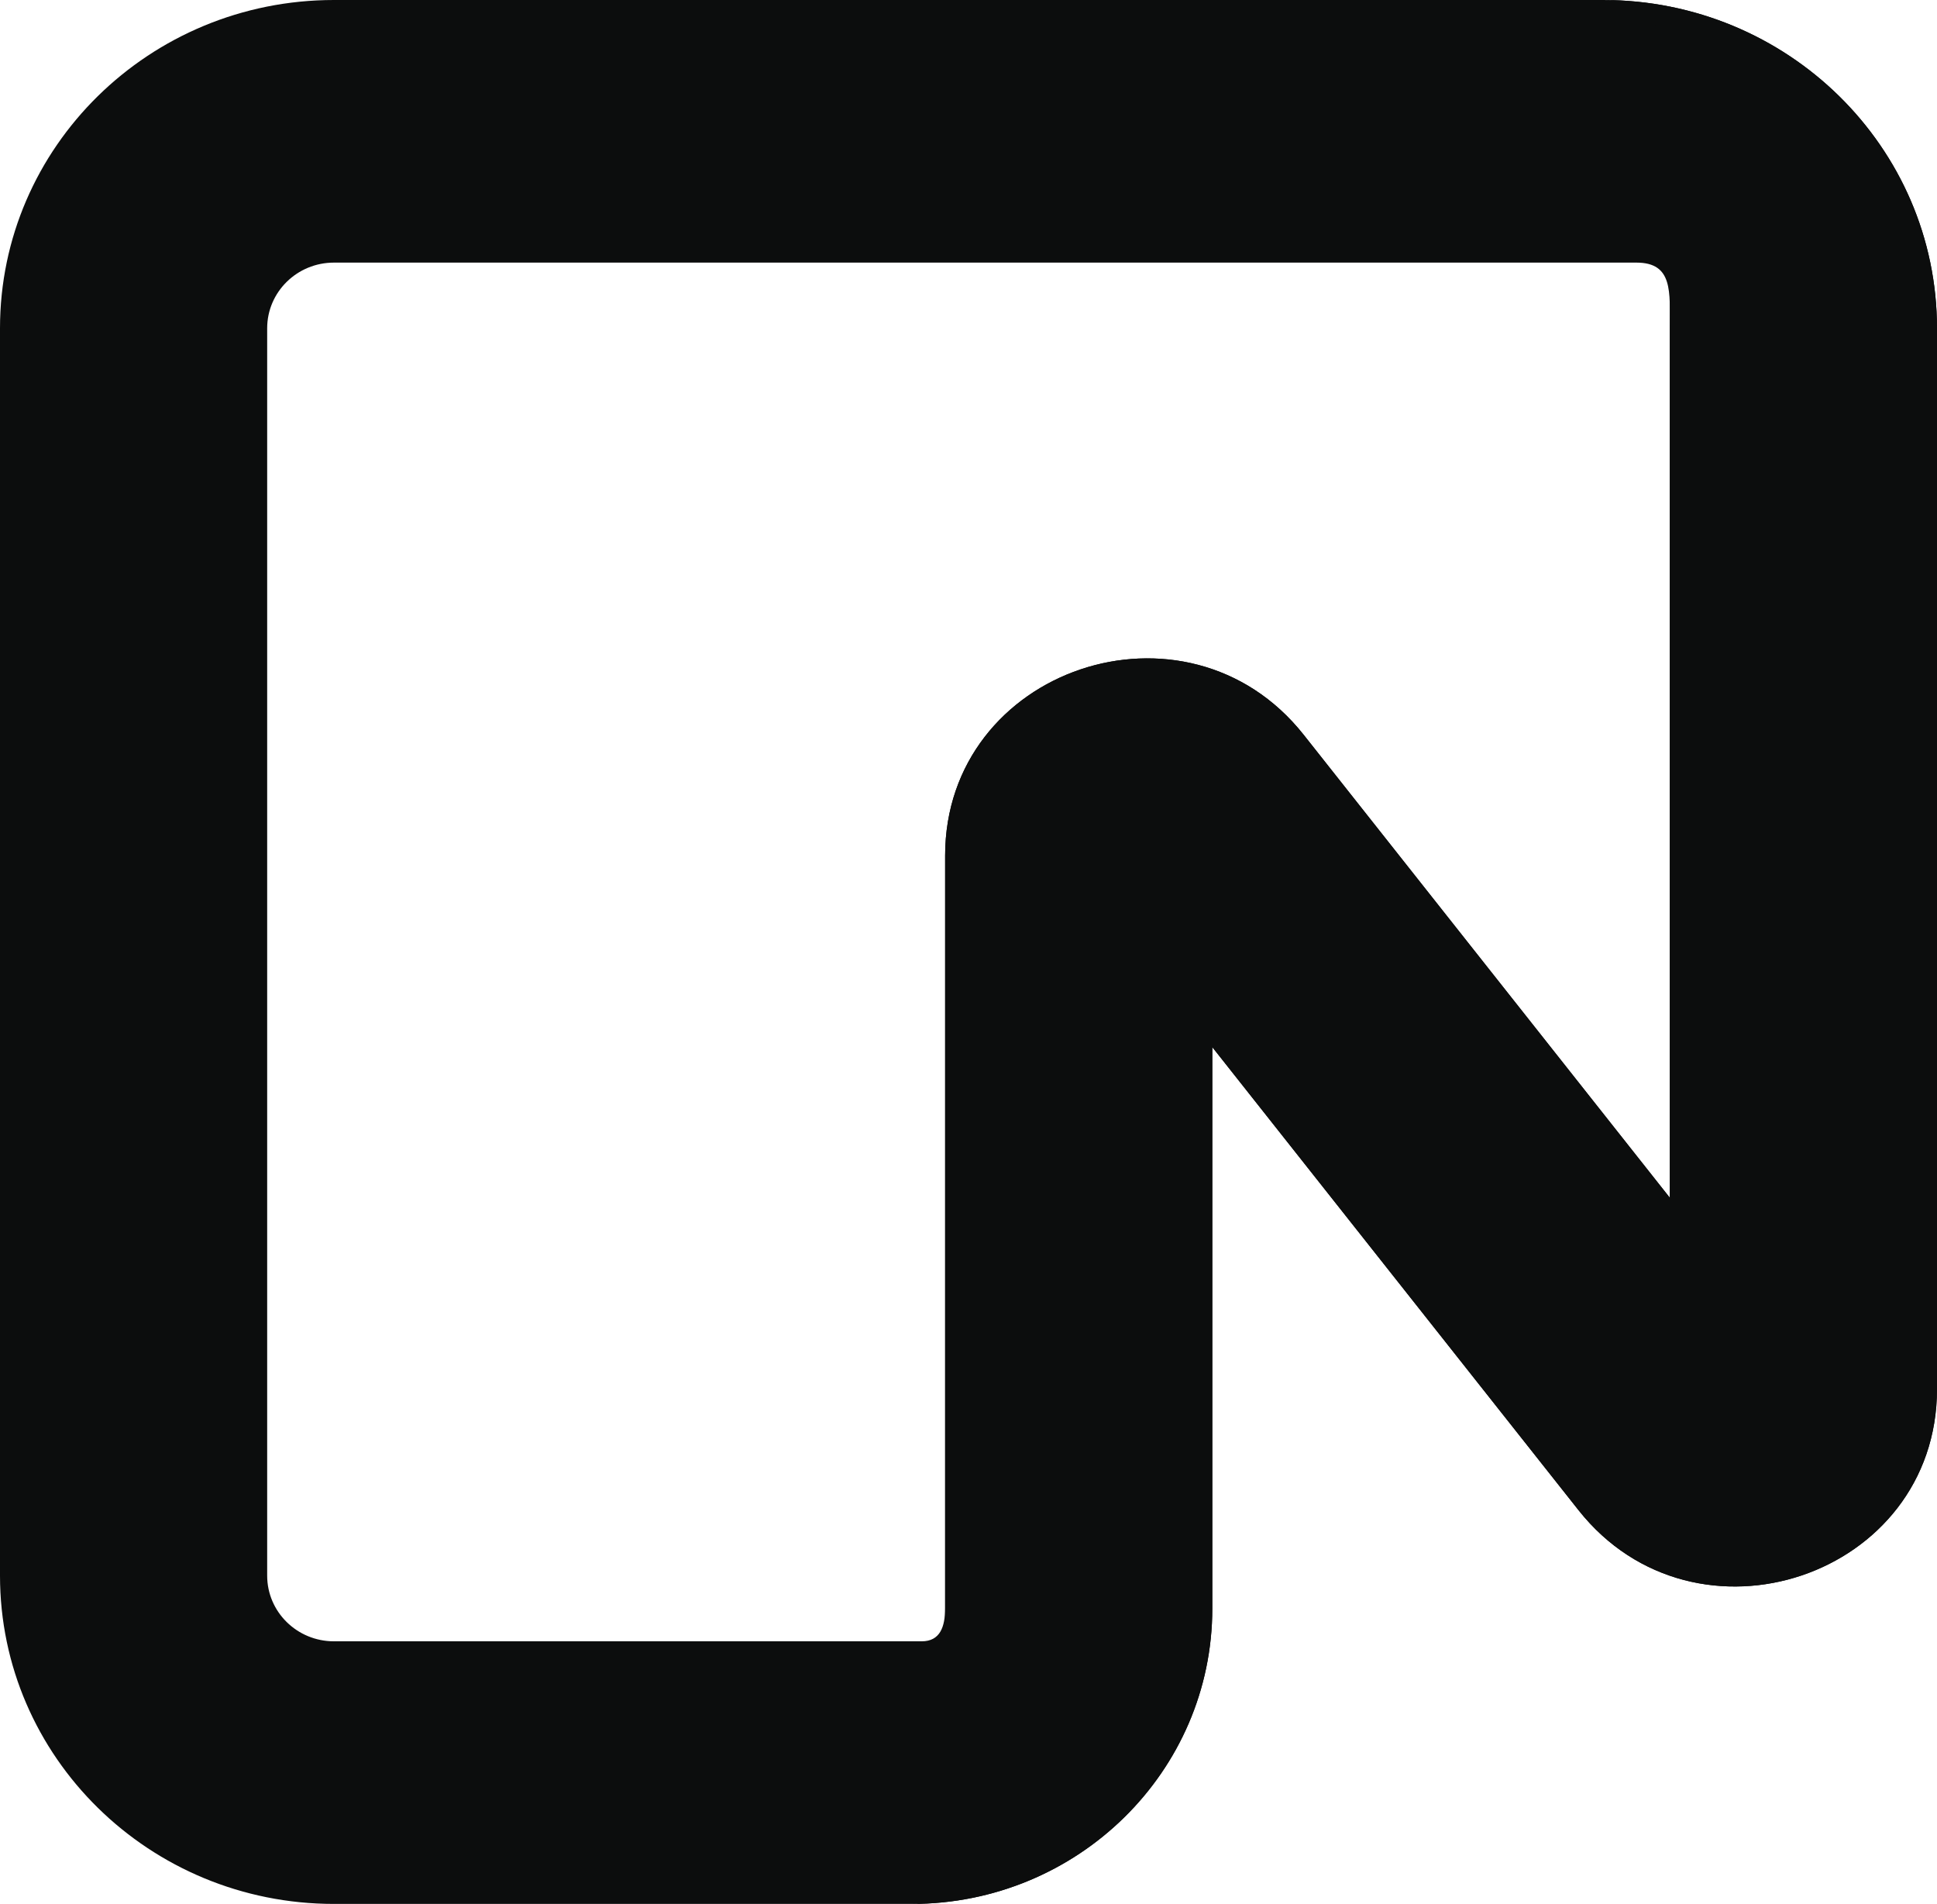
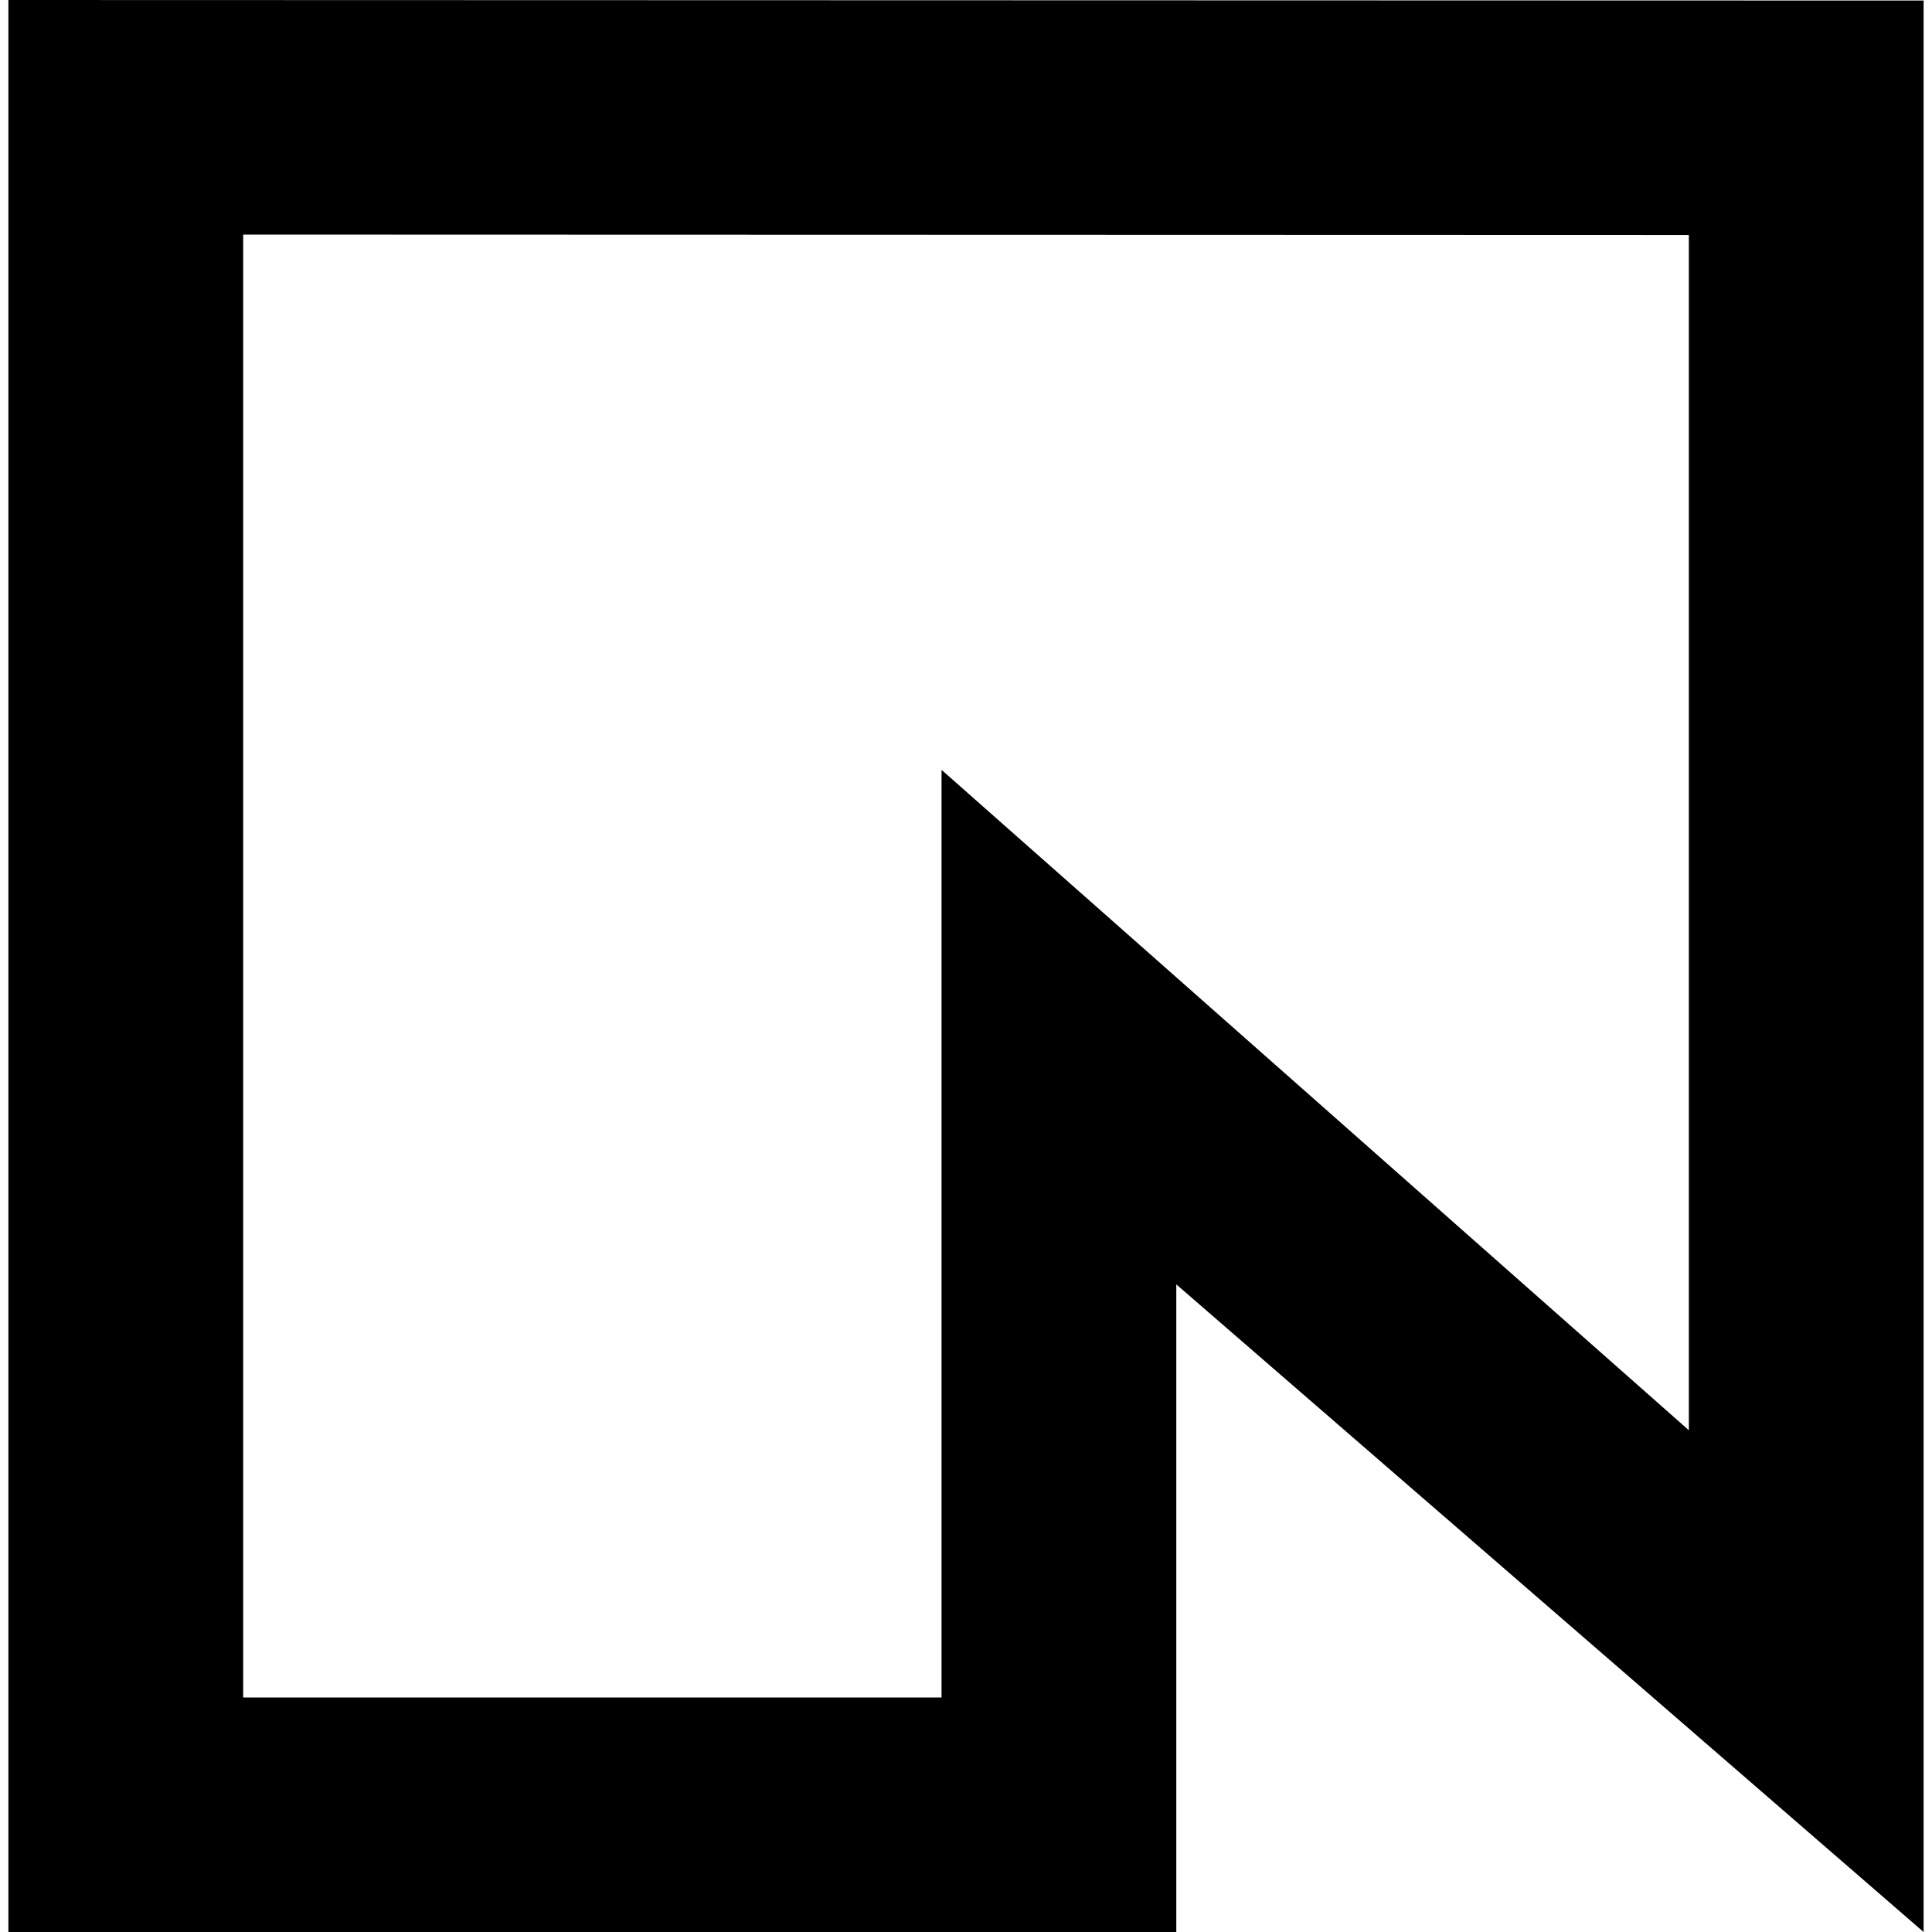
- <svg xmlns="http://www.w3.org/2000/svg" width="58" height="57" viewBox="0 0 58 57" fill="none">
-   <path fill-rule="evenodd" clip-rule="evenodd" d="M0 9.828C0 4.4 4.477 0 10 0H47.999C53.522 0 57.999 4.4 57.999 9.828V41.589C57.999 47.205 50.768 49.641 47.262 45.208L36.299 31.349V48.155C36.299 53.04 32.27 57 27.299 57H10C4.477 57 0 52.6 0 47.172V9.828ZM10 7.862C8.895 7.862 8 8.742 8 9.828V47.172C8 48.258 8.895 49.138 10 49.138H27.599C28.152 49.138 28.299 48.698 28.299 48.155V25.618C28.299 20.003 35.529 17.566 39.036 21.999L49.999 35.858V9.828C49.999 8.742 50.103 7.862 48.999 7.862H10Z" fill="#0C0D0D" />
-   <path d="M48 0C53.523 0 58 4.4 58 9.828V41.589C58 47.205 50.77 49.641 47.263 45.208L36.301 31.349V48.155C36.301 53.04 32.271 57 27.301 57C27.853 57 28.301 56.56 28.301 56.017V25.618C28.301 20.003 35.531 17.566 39.038 21.999L50 35.858V1.966C50 0.88 49.105 0 48 0Z" fill="#0C0D0D" />
+ <svg xmlns="http://www.w3.org/2000/svg" width="400" height="400" viewBox="0 0 400 400" fill="none">
+   <path d="M398.261 0.112V400L243.541 265.922V400H1.739V0L398.261 0.112ZM50.345 351.45H194.935V159.388L349.658 296.118V48.648L50.345 48.562V351.45Z" fill="black" />
</svg>
